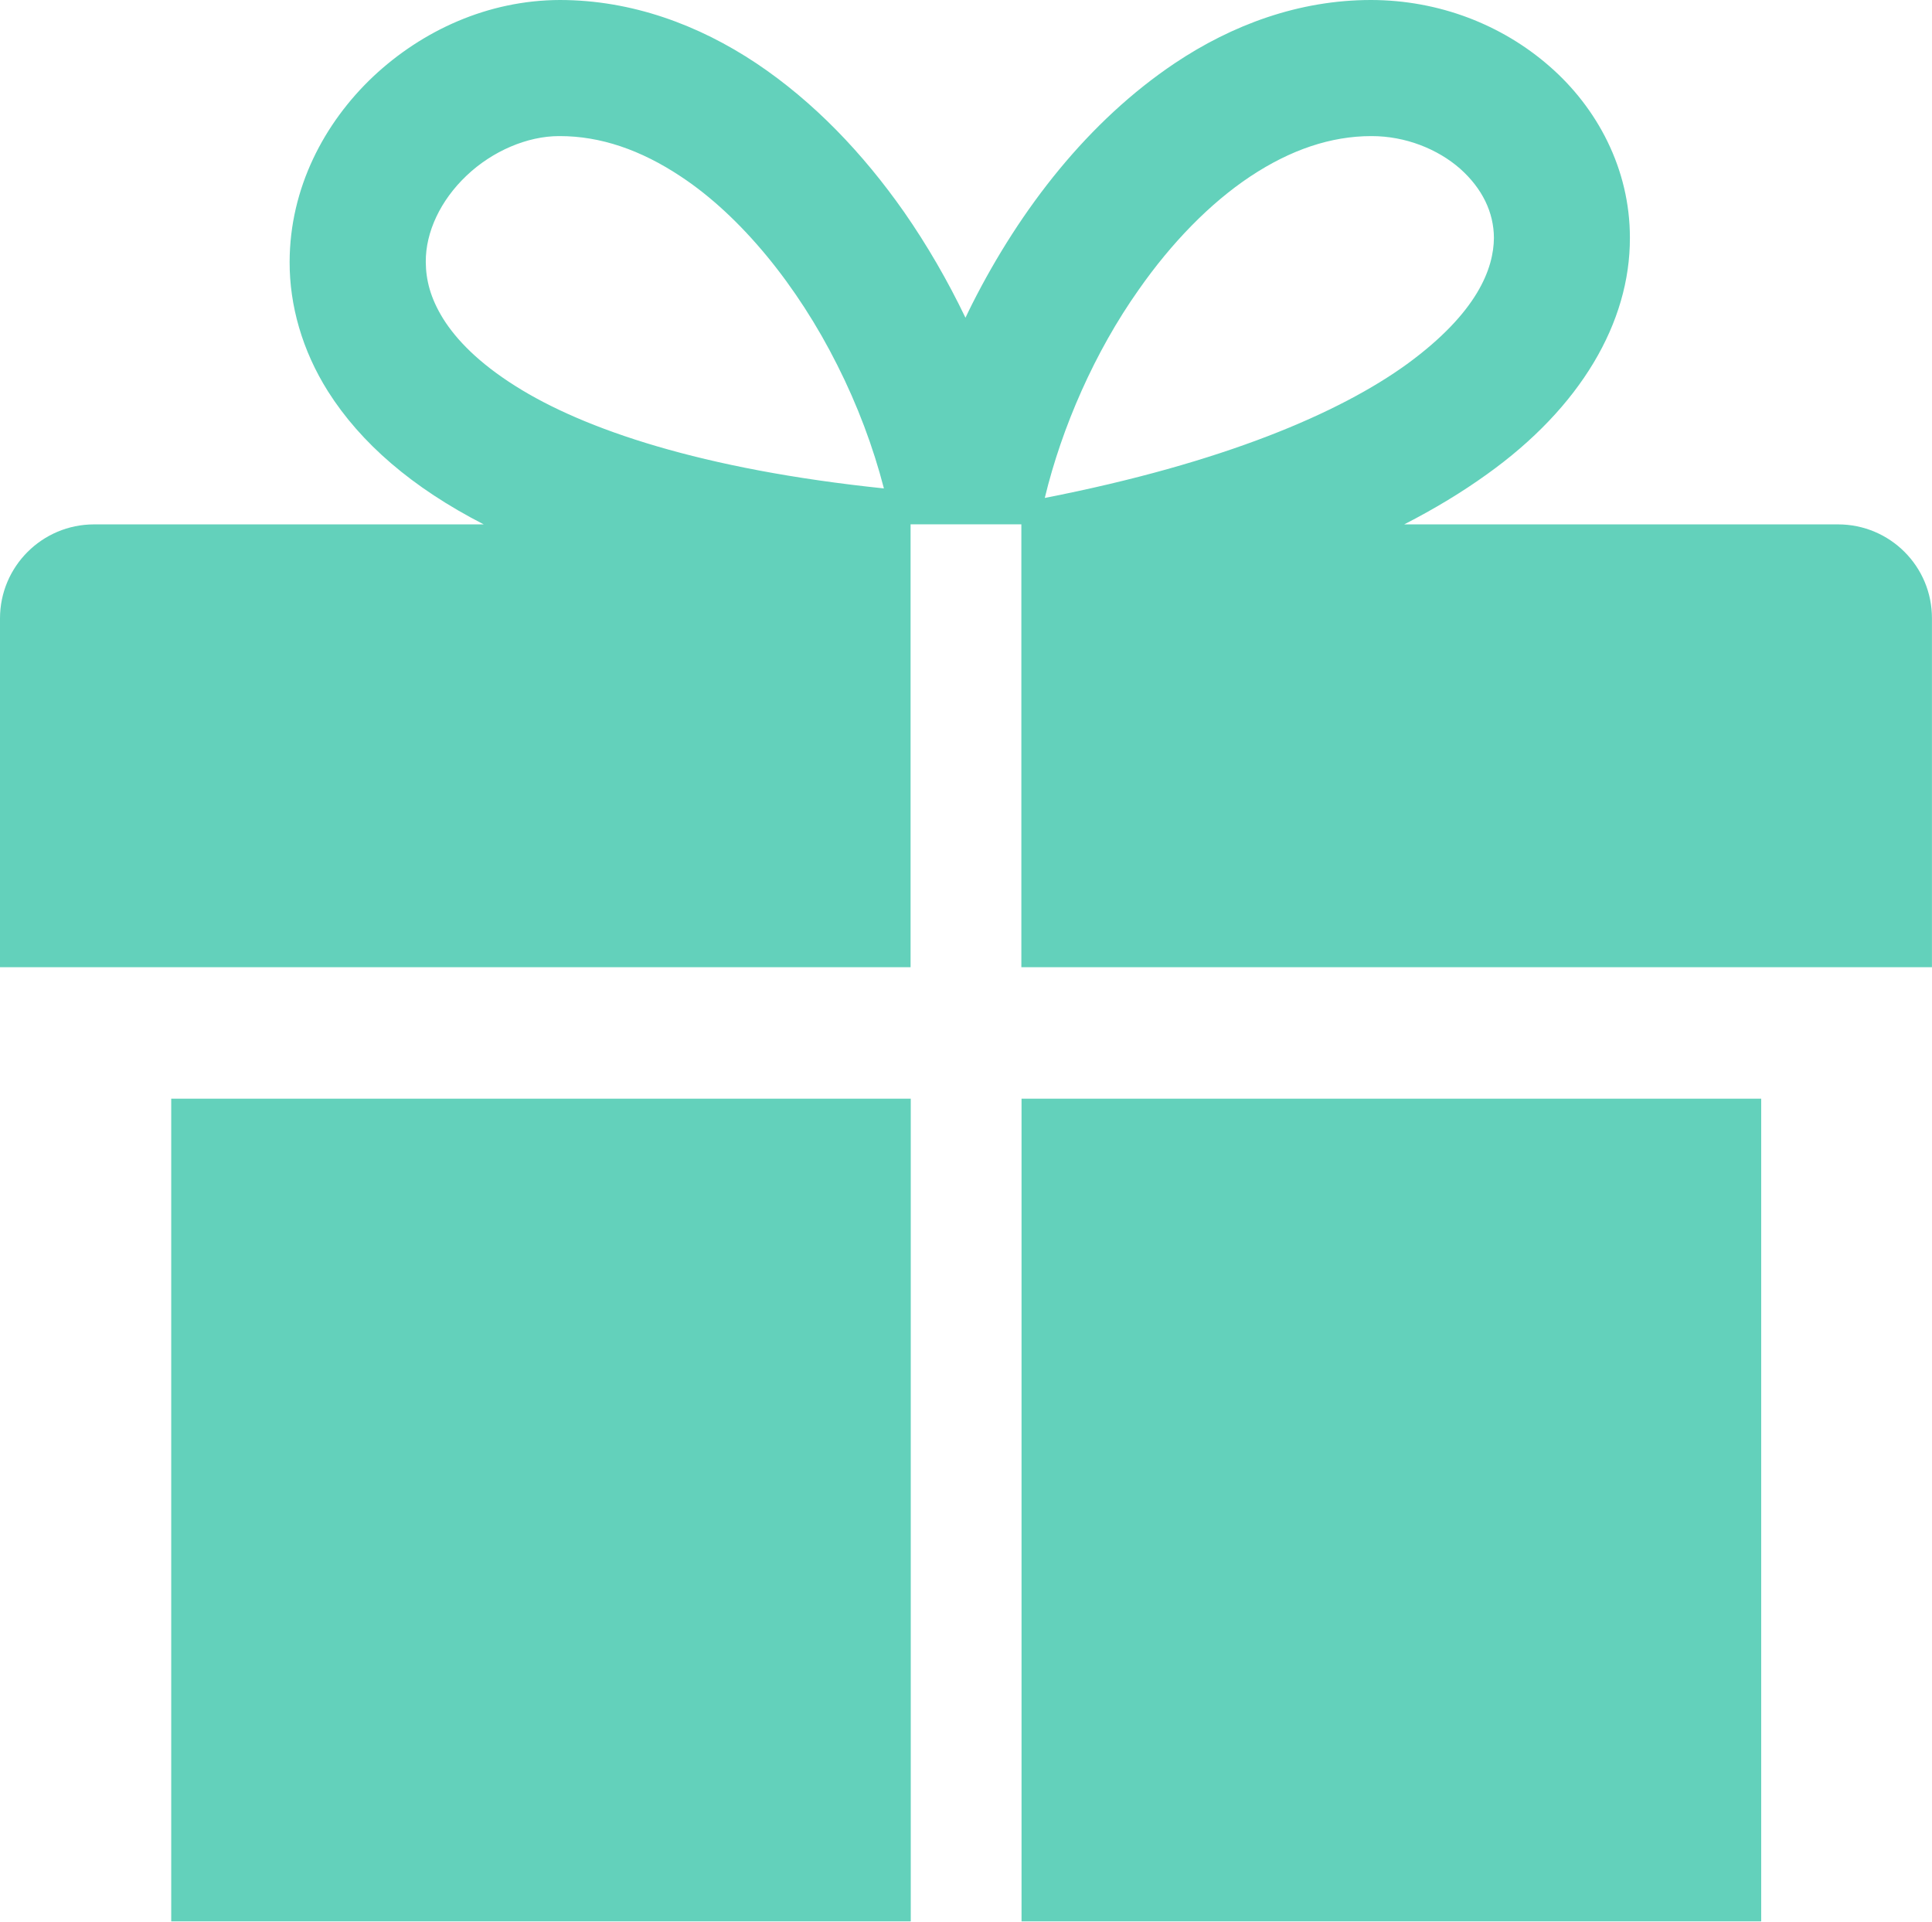
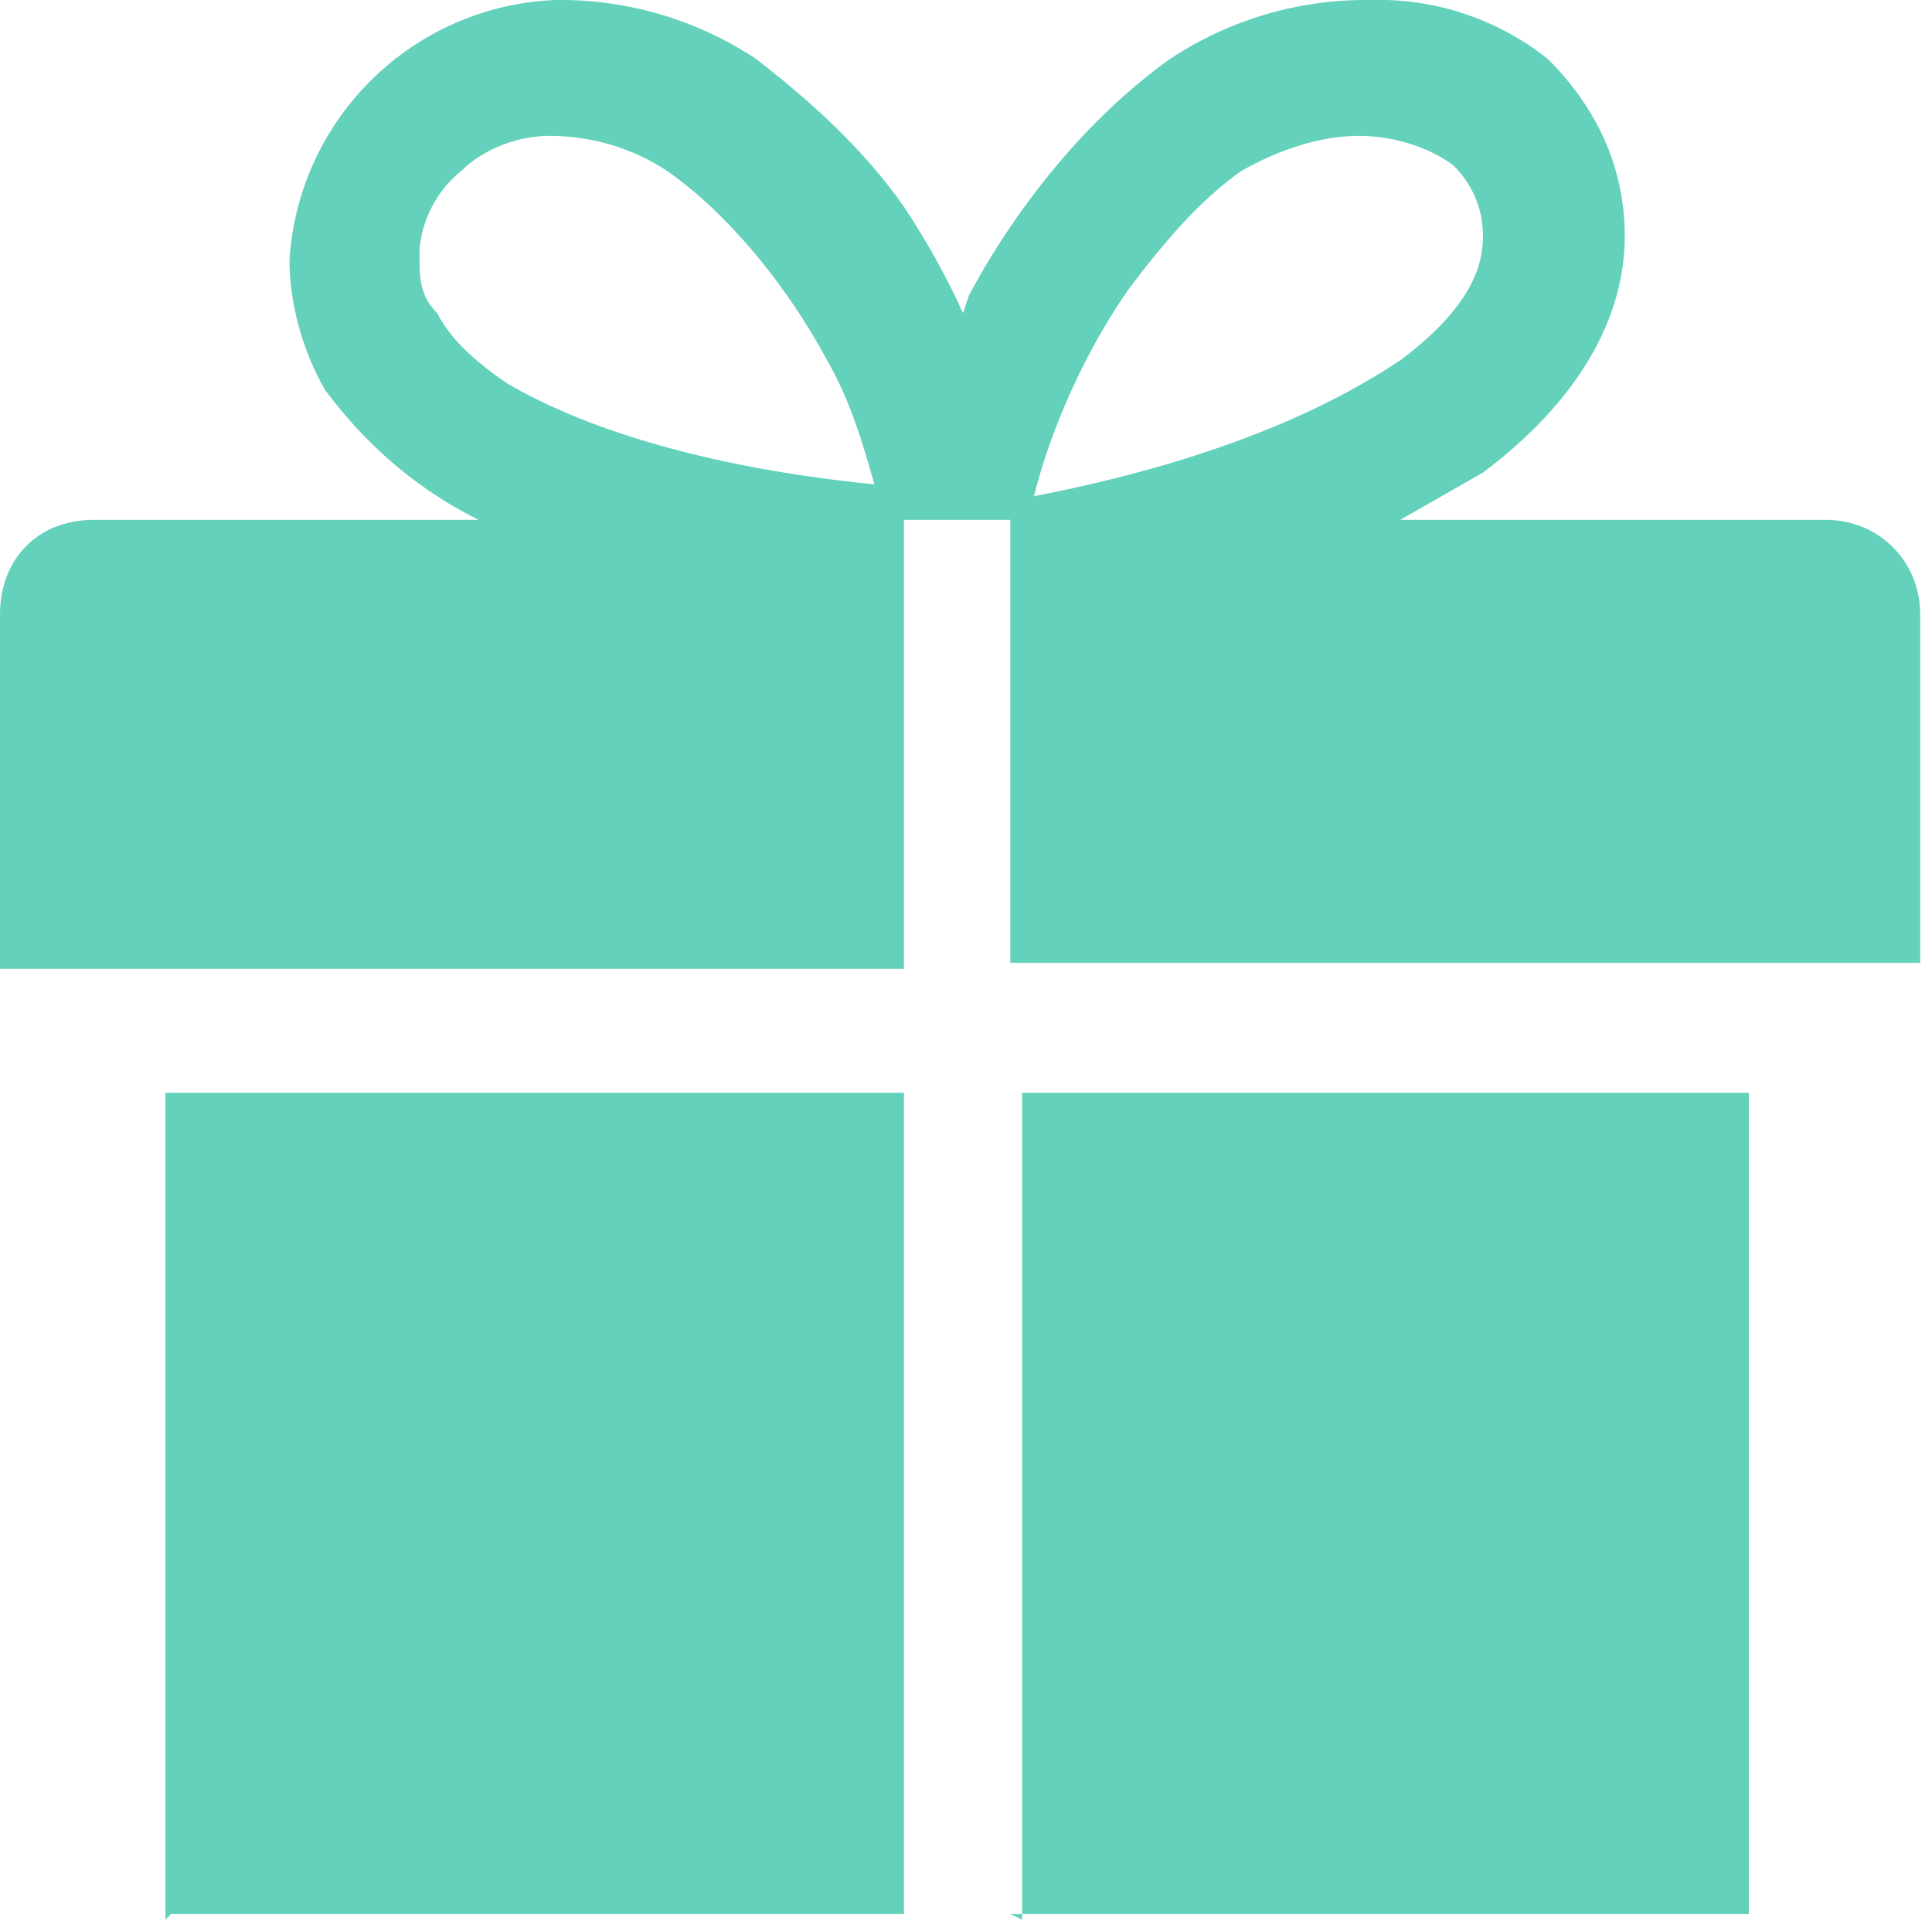
- <svg xmlns="http://www.w3.org/2000/svg" version="1.1" id="Layer_1" x="0px" y="0px" width="32.666px" height="32.486px" viewBox="239.665 239.757 32.666 32.486" enable-background="new 239.665 239.757 32.666 32.486" xml:space="preserve">
-   <path fill="#63d1bb" d="M242.56,272.243h12.504v-13.91H242.56V272.243z M270.742,248.623h-7.335 c0.521-0.267,0.984-0.549,1.396-0.845c1.588-1.133,2.424-2.57,2.42-3.999c0.002-1.169-0.556-2.202-1.359-2.901 c-0.805-0.704-1.869-1.119-3.016-1.121c-1.22-0.001-2.352,0.421-3.32,1.069c-1.459,0.979-2.606,2.451-3.424,4.067 c-0.039,0.079-0.078,0.157-0.115,0.236c-0.299-0.623-0.647-1.226-1.041-1.792c-0.691-0.985-1.523-1.86-2.497-2.511 c-0.97-0.646-2.103-1.069-3.322-1.069c-1.213,0.004-2.323,0.514-3.155,1.295c-0.828,0.783-1.41,1.885-1.412,3.135 c-0.002,0.73,0.211,1.494,0.649,2.188c0.552,0.872,1.424,1.628,2.633,2.248h-6.588c-0.878,0-1.591,0.712-1.591,1.59v5.897h15.396 v-7.488h1.873v7.488h15.396v-5.897C272.333,249.334,271.621,248.623,270.742,248.623 M248.38,246.284 c-0.622-0.391-1-0.785-1.22-1.135c-0.22-0.354-0.294-0.662-0.296-0.963c-0.004-0.504,0.248-1.042,0.691-1.461 c0.437-0.415,1.028-0.667,1.562-0.667h0.013c0.685,0,1.366,0.231,2.046,0.683c1.018,0.671,1.975,1.85,2.645,3.187 c0.342,0.676,0.609,1.39,0.789,2.087C251.528,247.694,249.532,247.013,248.38,246.284 M258.917,244.657 c0.557-0.797,1.21-1.466,1.887-1.916c0.68-0.451,1.362-0.683,2.047-0.683h0.006c0.574,0,1.117,0.22,1.494,0.55 c0.377,0.336,0.571,0.739,0.573,1.171c-0.004,0.512-0.272,1.259-1.467,2.132c-1.138,0.825-3.101,1.673-6.127,2.265 C257.62,246.974,258.177,245.704,258.917,244.657 M256.937,272.243h12.506v-13.91h-12.506V272.243z" />
+ <svg xmlns="http://www.w3.org/2000/svg" id="Layer_1" width="32.7" height="32.5" viewBox="239.7 239.8 32.7 32.5">
+   <path fill="#63d1bb" d="M242.6 272.2H255v-13.9h-12.5v14zm28.1-23.6h-7.3l1.4-.8c1.6-1.2 2.4-2.6 2.4-4 0-1.2-.5-2.2-1.3-3a4.6 4.6 0 0 0-3-1 6 6 0 0 0-3.4 1c-1.4 1-2.6 2.5-3.4 4l-.1.3a13 13 0 0 0-1-1.8c-.7-1-1.6-1.8-2.5-2.5a6 6 0 0 0-3.4-1 4.7 4.7 0 0 0-4.5 4.4c0 .7.2 1.5.6 2.2.6.8 1.4 1.6 2.6 2.2h-6.5c-1 0-1.6.7-1.6 1.6v6H255v-7.6h1.8v7.5h15.4v-5.9c0-.9-.7-1.6-1.6-1.6m-22.3-2.3c-.6-.4-1-.8-1.2-1.2-.3-.3-.3-.6-.3-1s.2-1 .7-1.4c.4-.4 1-.6 1.5-.6.7 0 1.4.2 2 .6 1 .7 2 1.9 2.7 3.2.4.7.6 1.4.8 2.1-3-.3-5-1-6.2-1.7m10.5-1.6c.6-.8 1.2-1.5 1.9-2 .7-.4 1.4-.6 2-.6.6 0 1.2.2 1.6.5.3.3.5.7.5 1.2s-.2 1.2-1.4 2.1c-1.2.8-3.1 1.7-6.2 2.3.3-1.2.9-2.5 1.6-3.5m-2 27.5h12.5v-13.9H257v14z" />
</svg>
